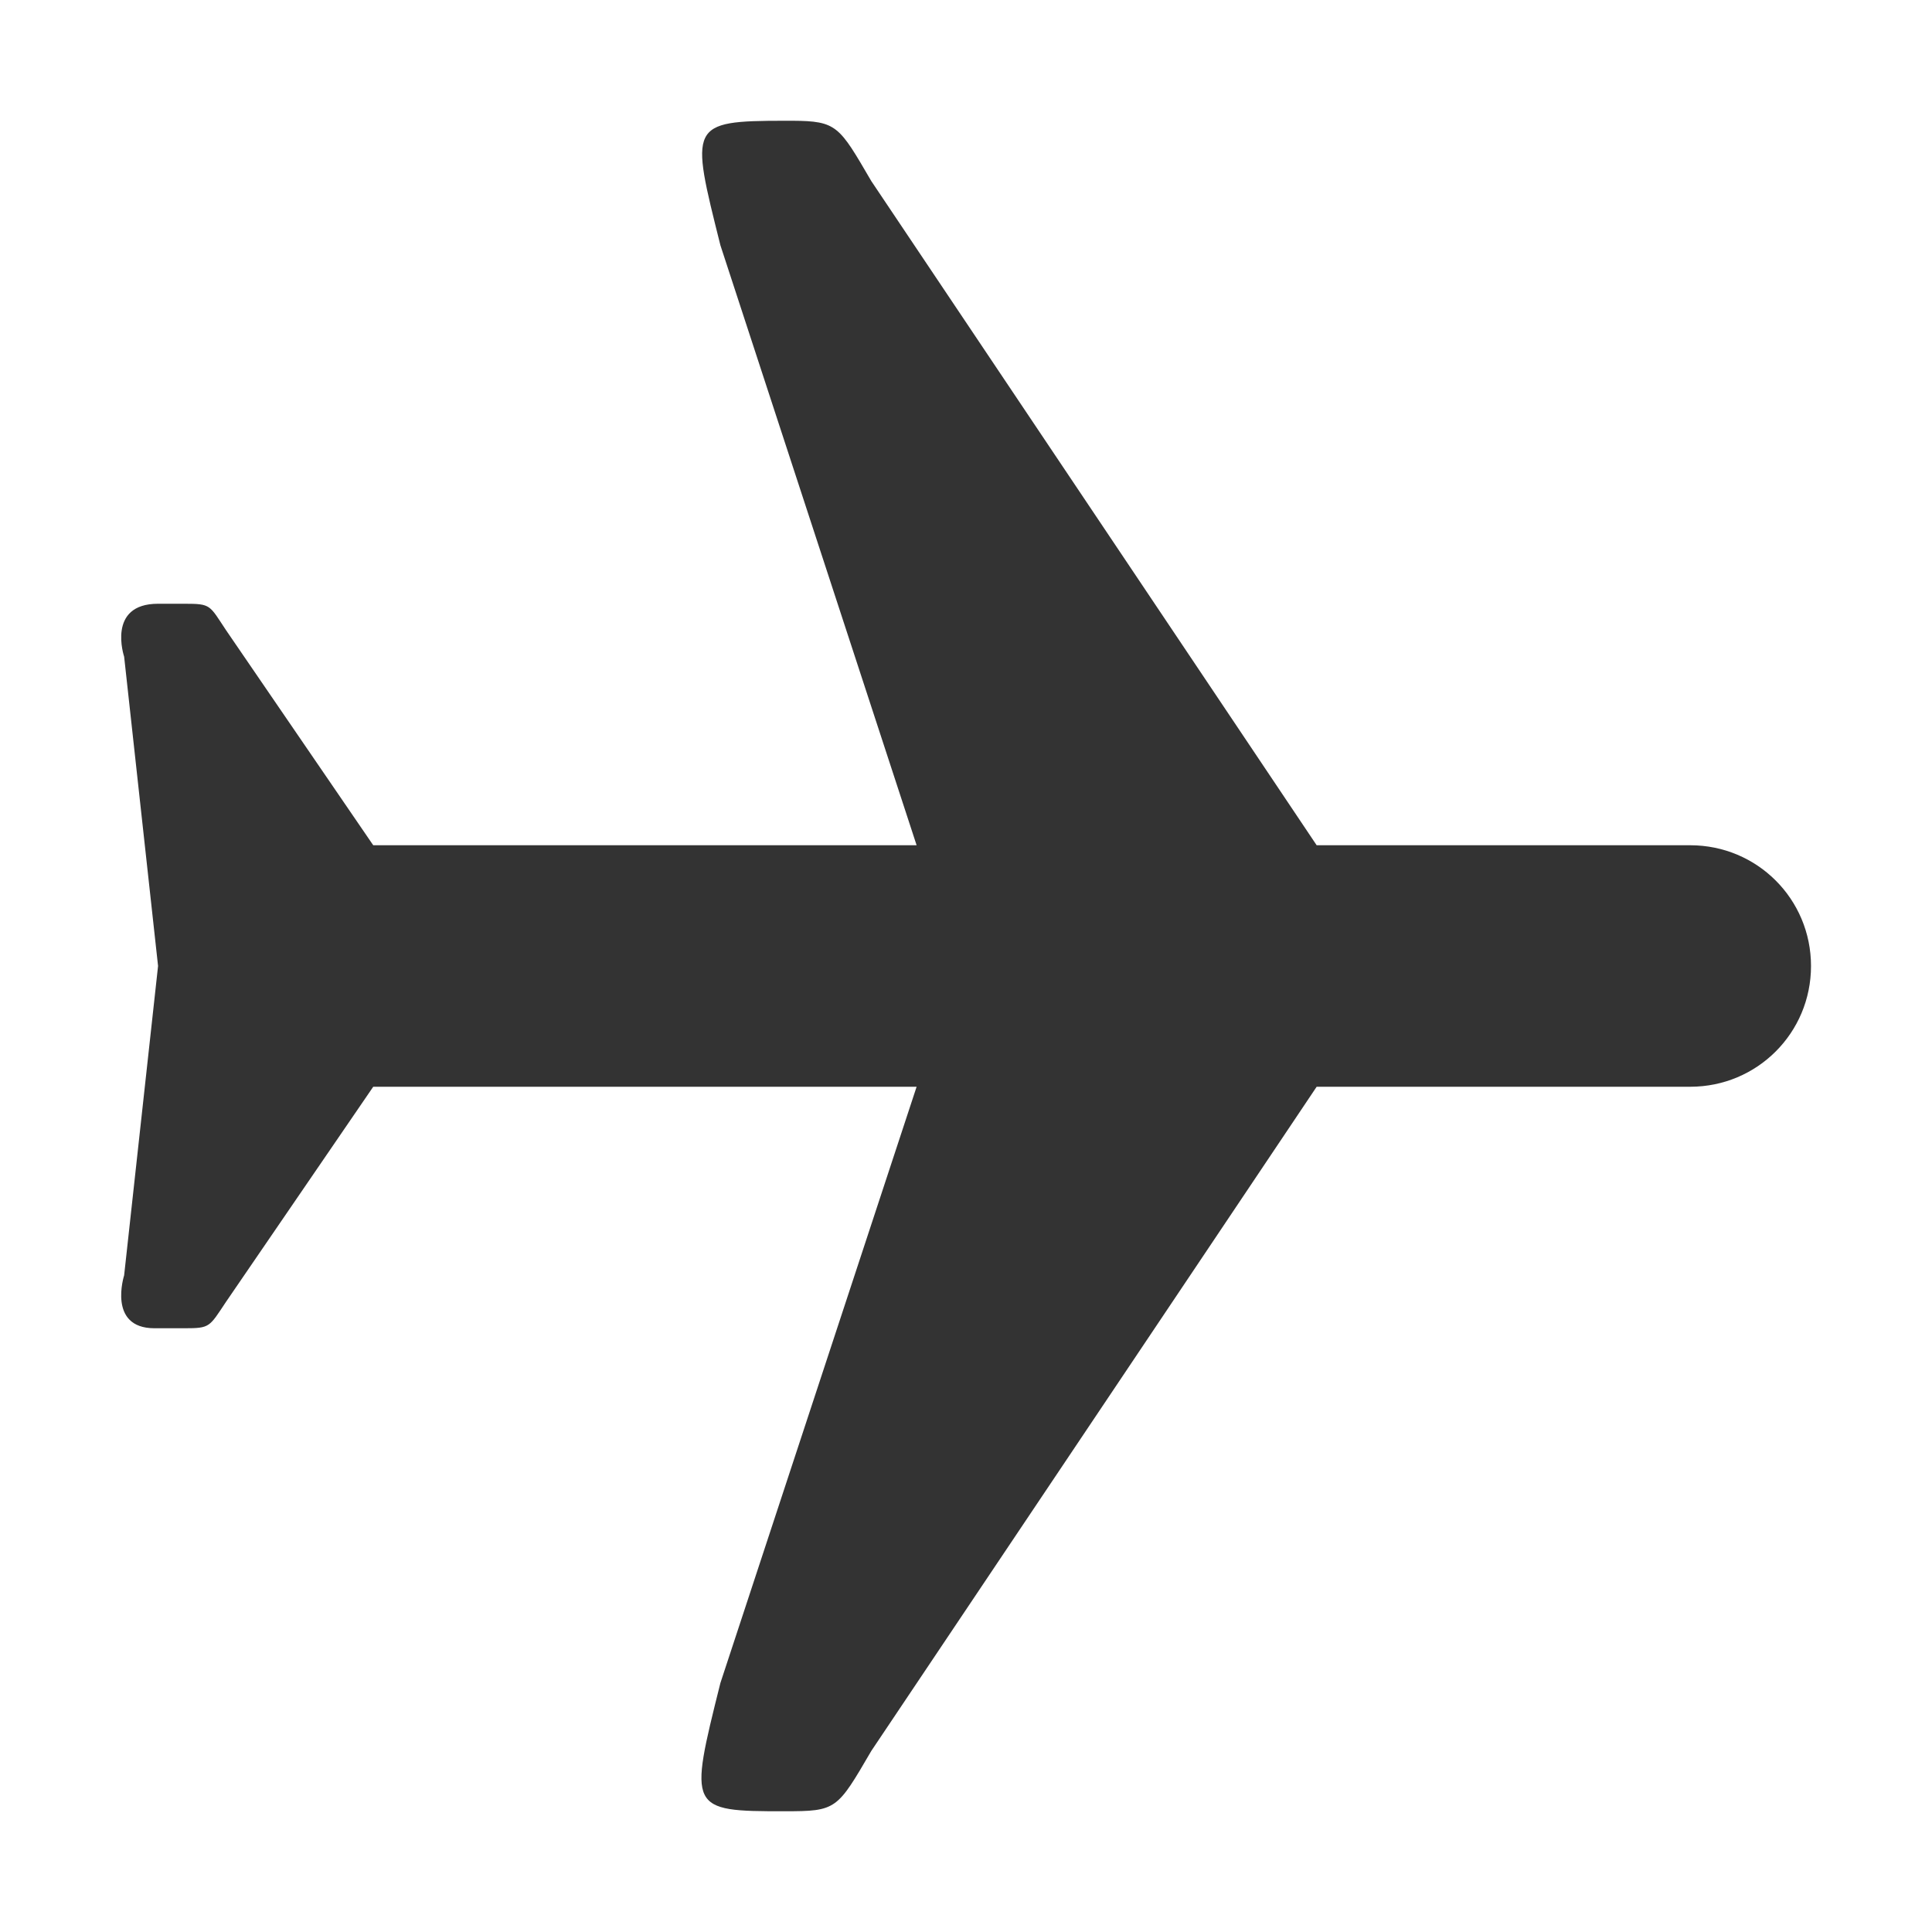
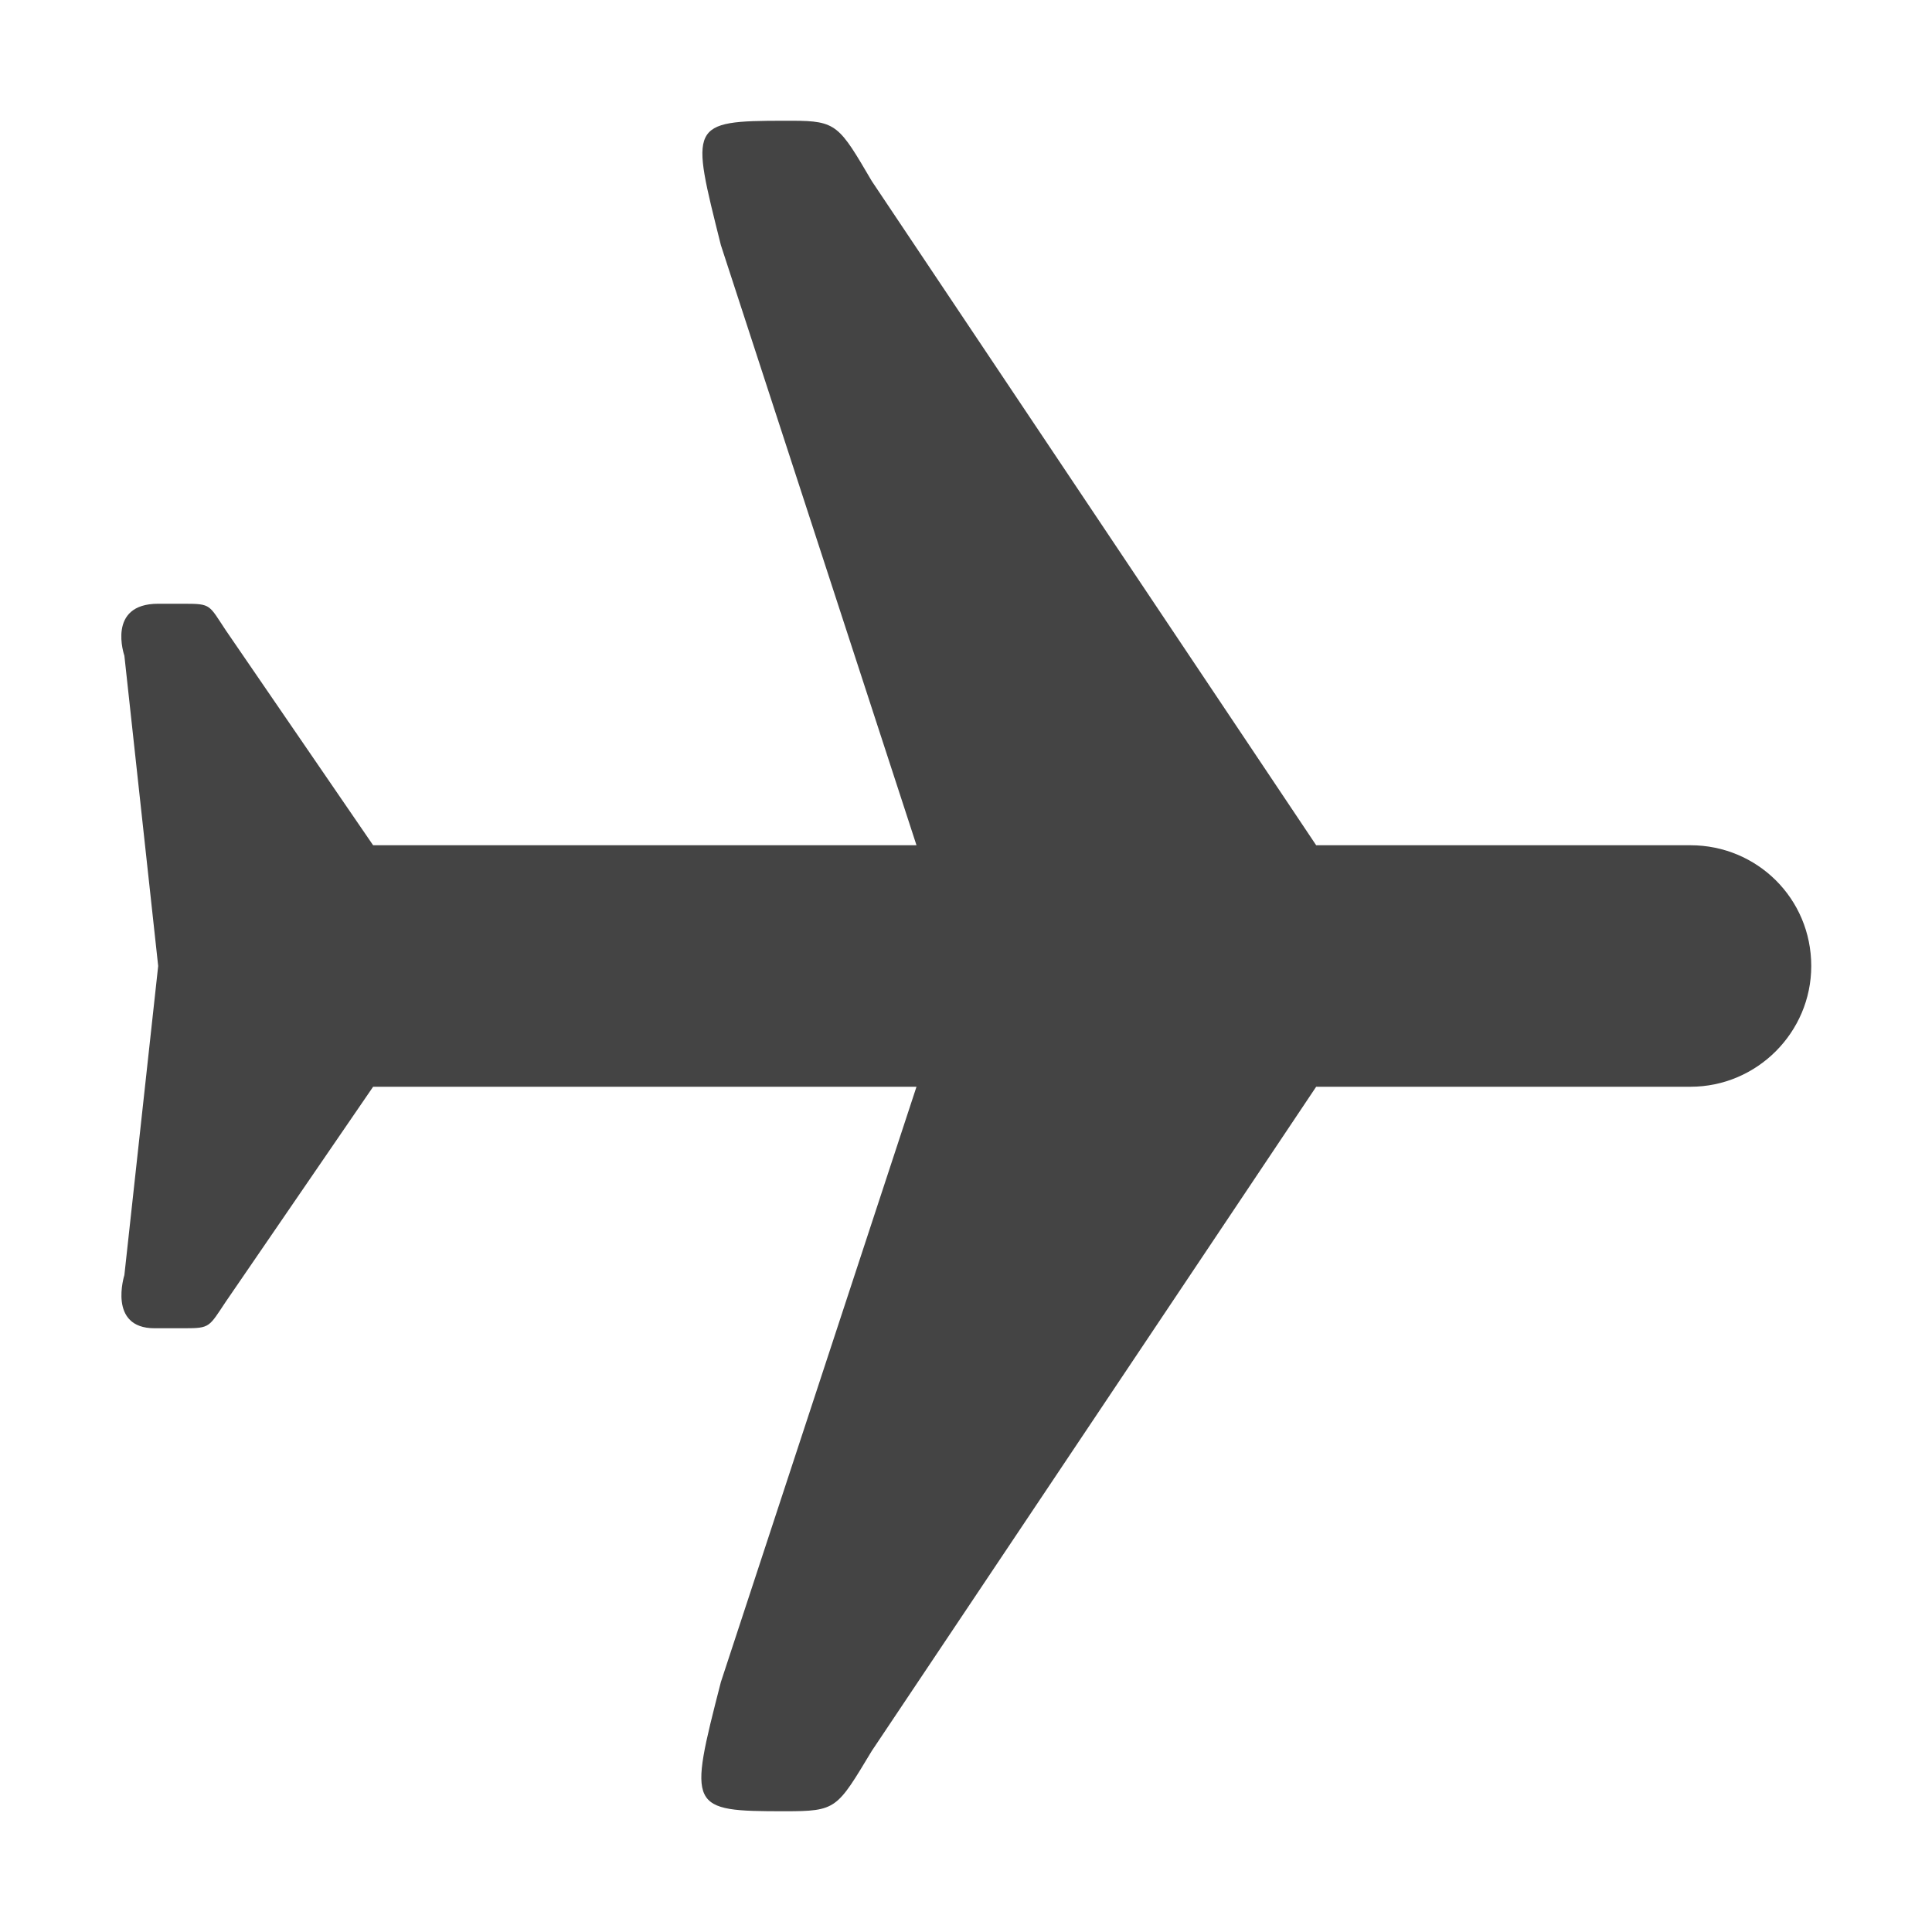
- <svg xmlns="http://www.w3.org/2000/svg" width="16" height="16">
-   <path d="m 671.497,-454.003 c -0.794,9.7e-4 -0.781,0.033 -0.531,1.031 l 1.625,4.969 h -4.5 l -1.219,-1.781 c -0.139,-0.209 -0.123,-0.219 -0.344,-0.219 h -0.219 c -0.428,0 -0.281,0.438 -0.281,0.438 l 0.281,2.562 -0.281,2.562 c 0,0 -0.14,0.437 0.25,0.438 h 0.25 c 0.212,0 0.204,-0.009 0.344,-0.219 l 1.219,-1.781 h 4.5 l -1.625,4.938 c -0.262,1.047 -0.265,1.063 0.531,1.062 0.432,0 0.434,-0.012 0.719,-0.5 l 3.688,-5.5 h 3.094 c 0.554,0 1,-0.446 1,-1 0,-0.554 -0.446,-1 -1,-1 h -3.094 l -3.688,-5.5 c -0.267,-0.457 -0.283,-0.498 -0.656,-0.5 z" fill="#333333" transform="translate(-665 455.003)" />
+ <svg xmlns="http://www.w3.org/2000/svg" width="16" height="16" version="1.1">
+   <path style="fill:#444444" d="M 6.5,1 C 5.7,1 5.72,1.03 5.97,2.03 L 7.59,7 H 3.09 L 1.87,5.22 C 1.73,5.01 1.75,5 1.53,5 H 1.31 C 0.88,5 1.03,5.43 1.03,5.43 L 1.31,8 1.03,10.56 C 1.03,10.56 0.89,11 1.28,11 H 1.53 C 1.74,11 1.73,10.99 1.87,10.78 L 3.09,9 H 7.59 L 5.97,13.93 C 5.7,14.98 5.7,15 6.5,15 6.93,15 6.93,14.98 7.22,14.5 L 10.9,9 H 14 C 14.55,9 15,8.55 15,8 15,7.44 14.55,7 14,7 H 10.9 L 7.22,1.5 C 6.95,1.04 6.93,1 6.56,1 Z" />
</svg>
